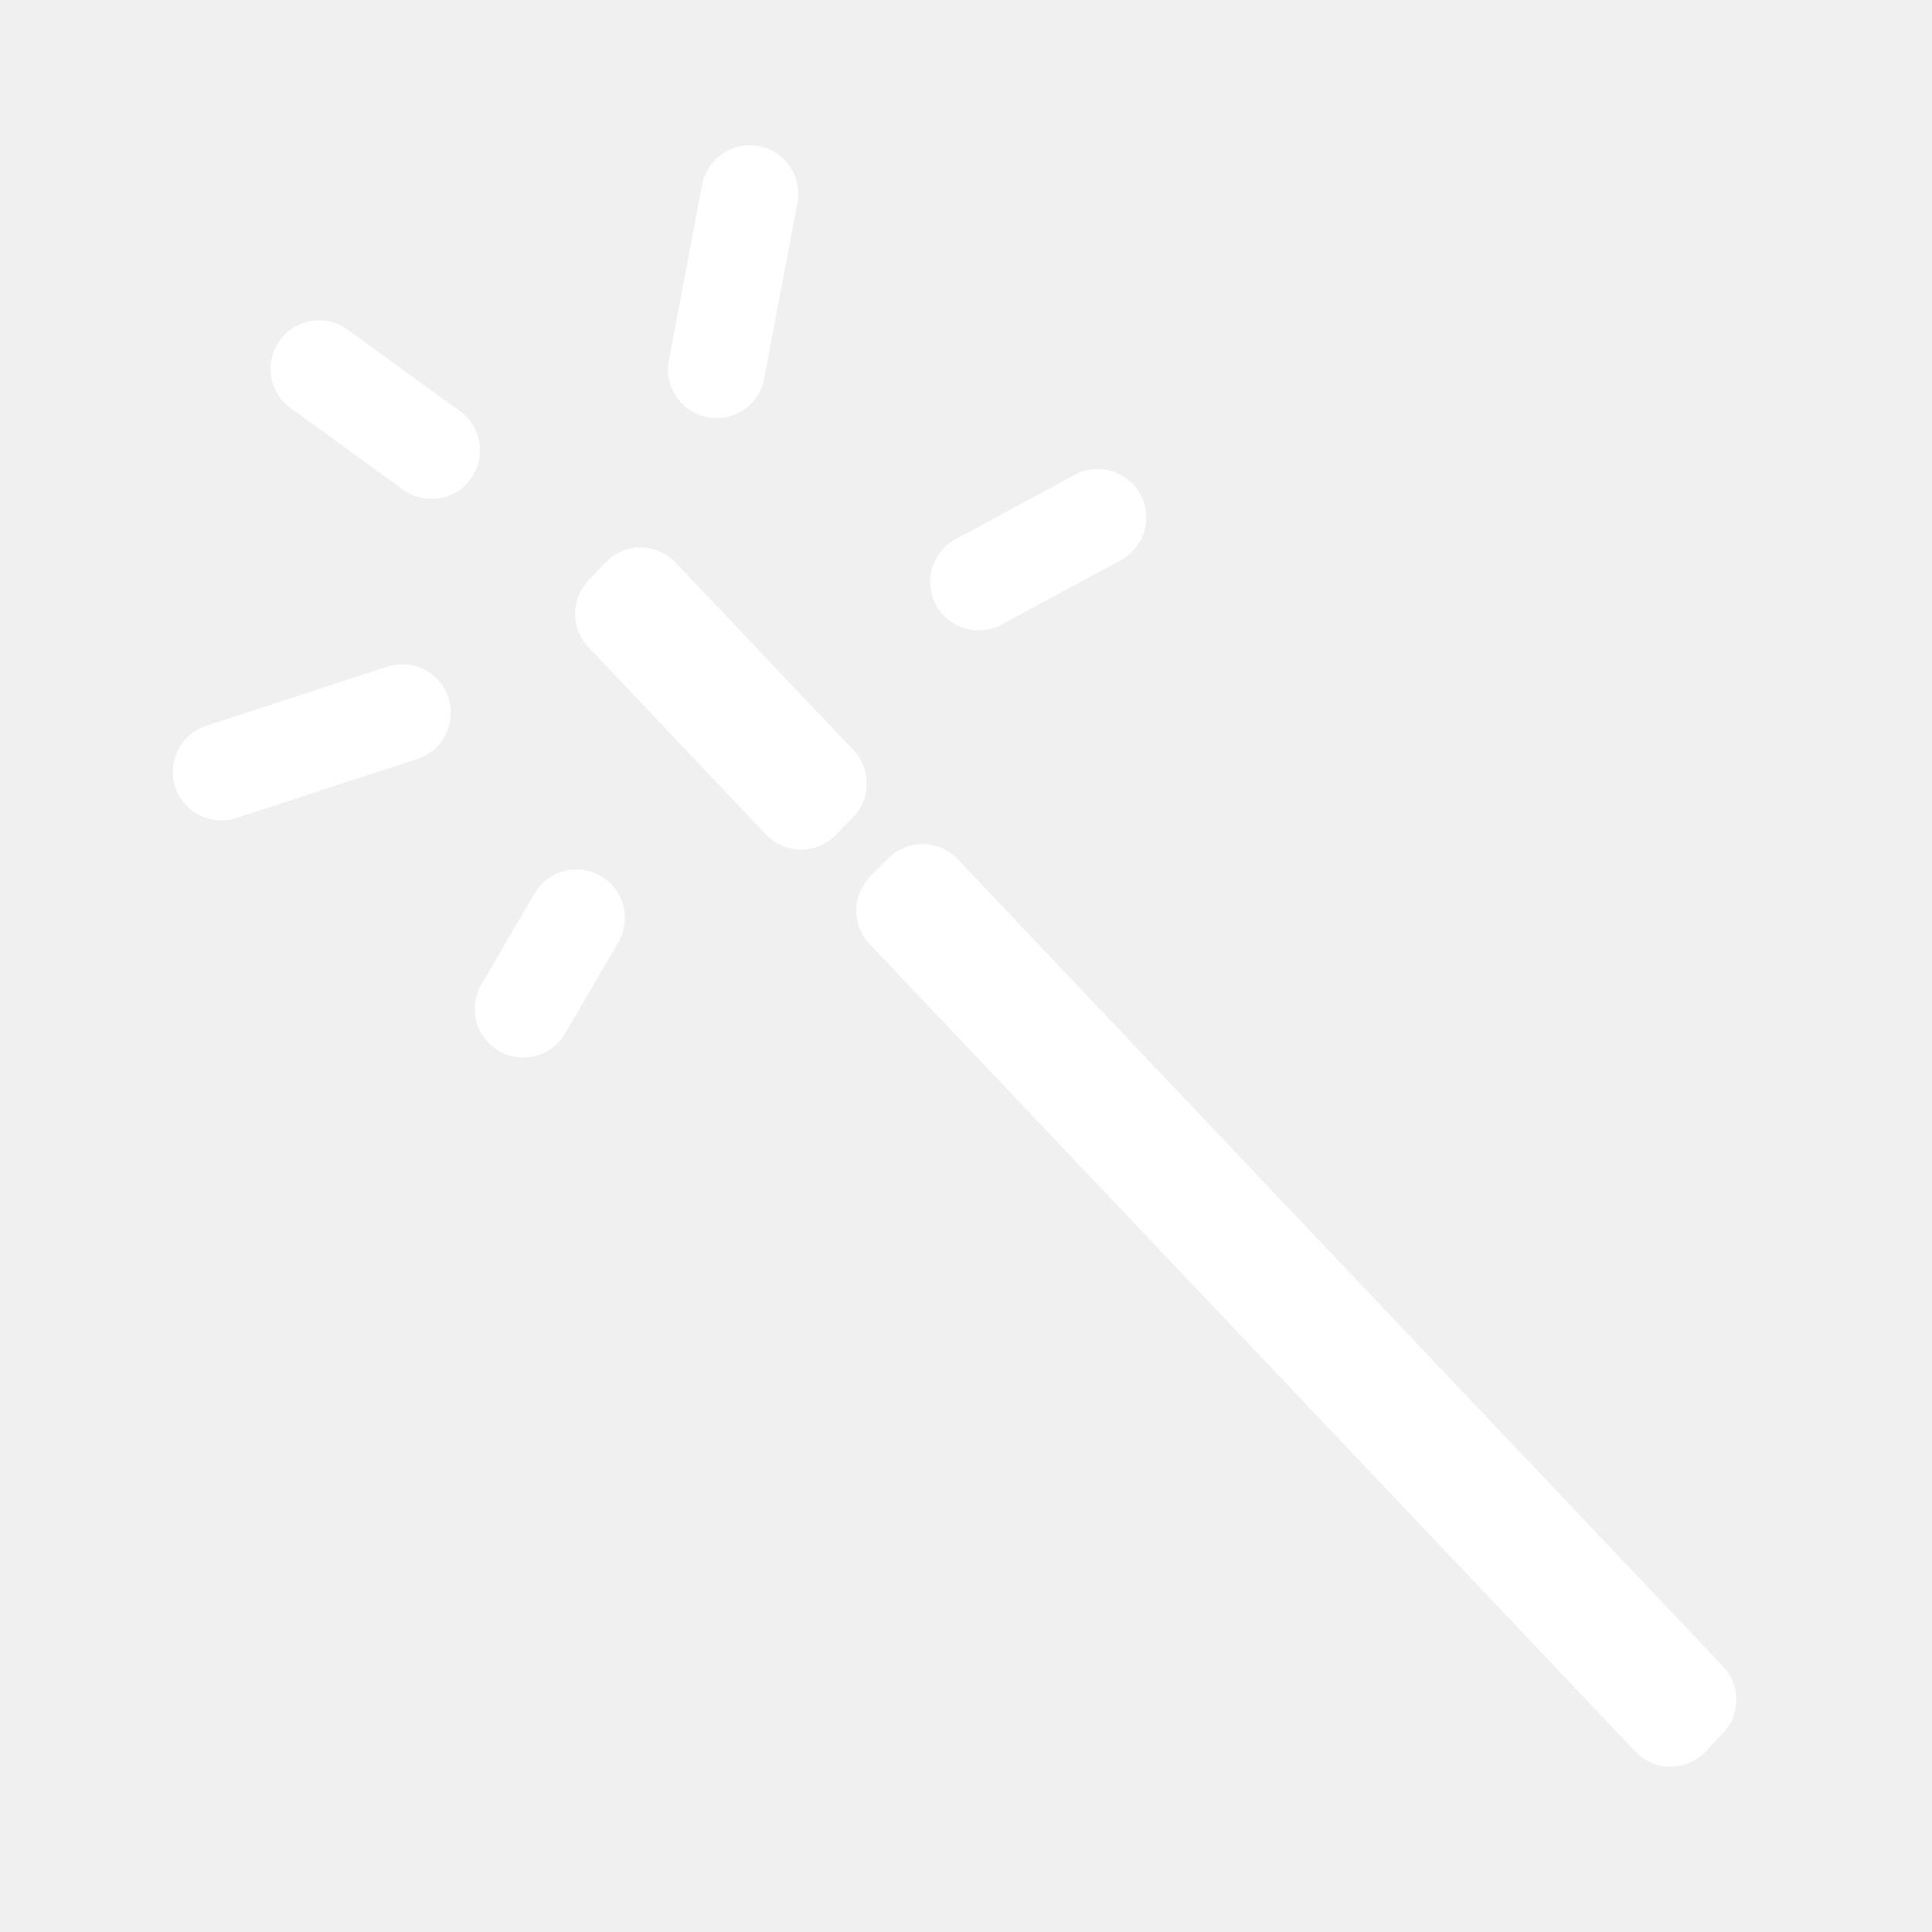
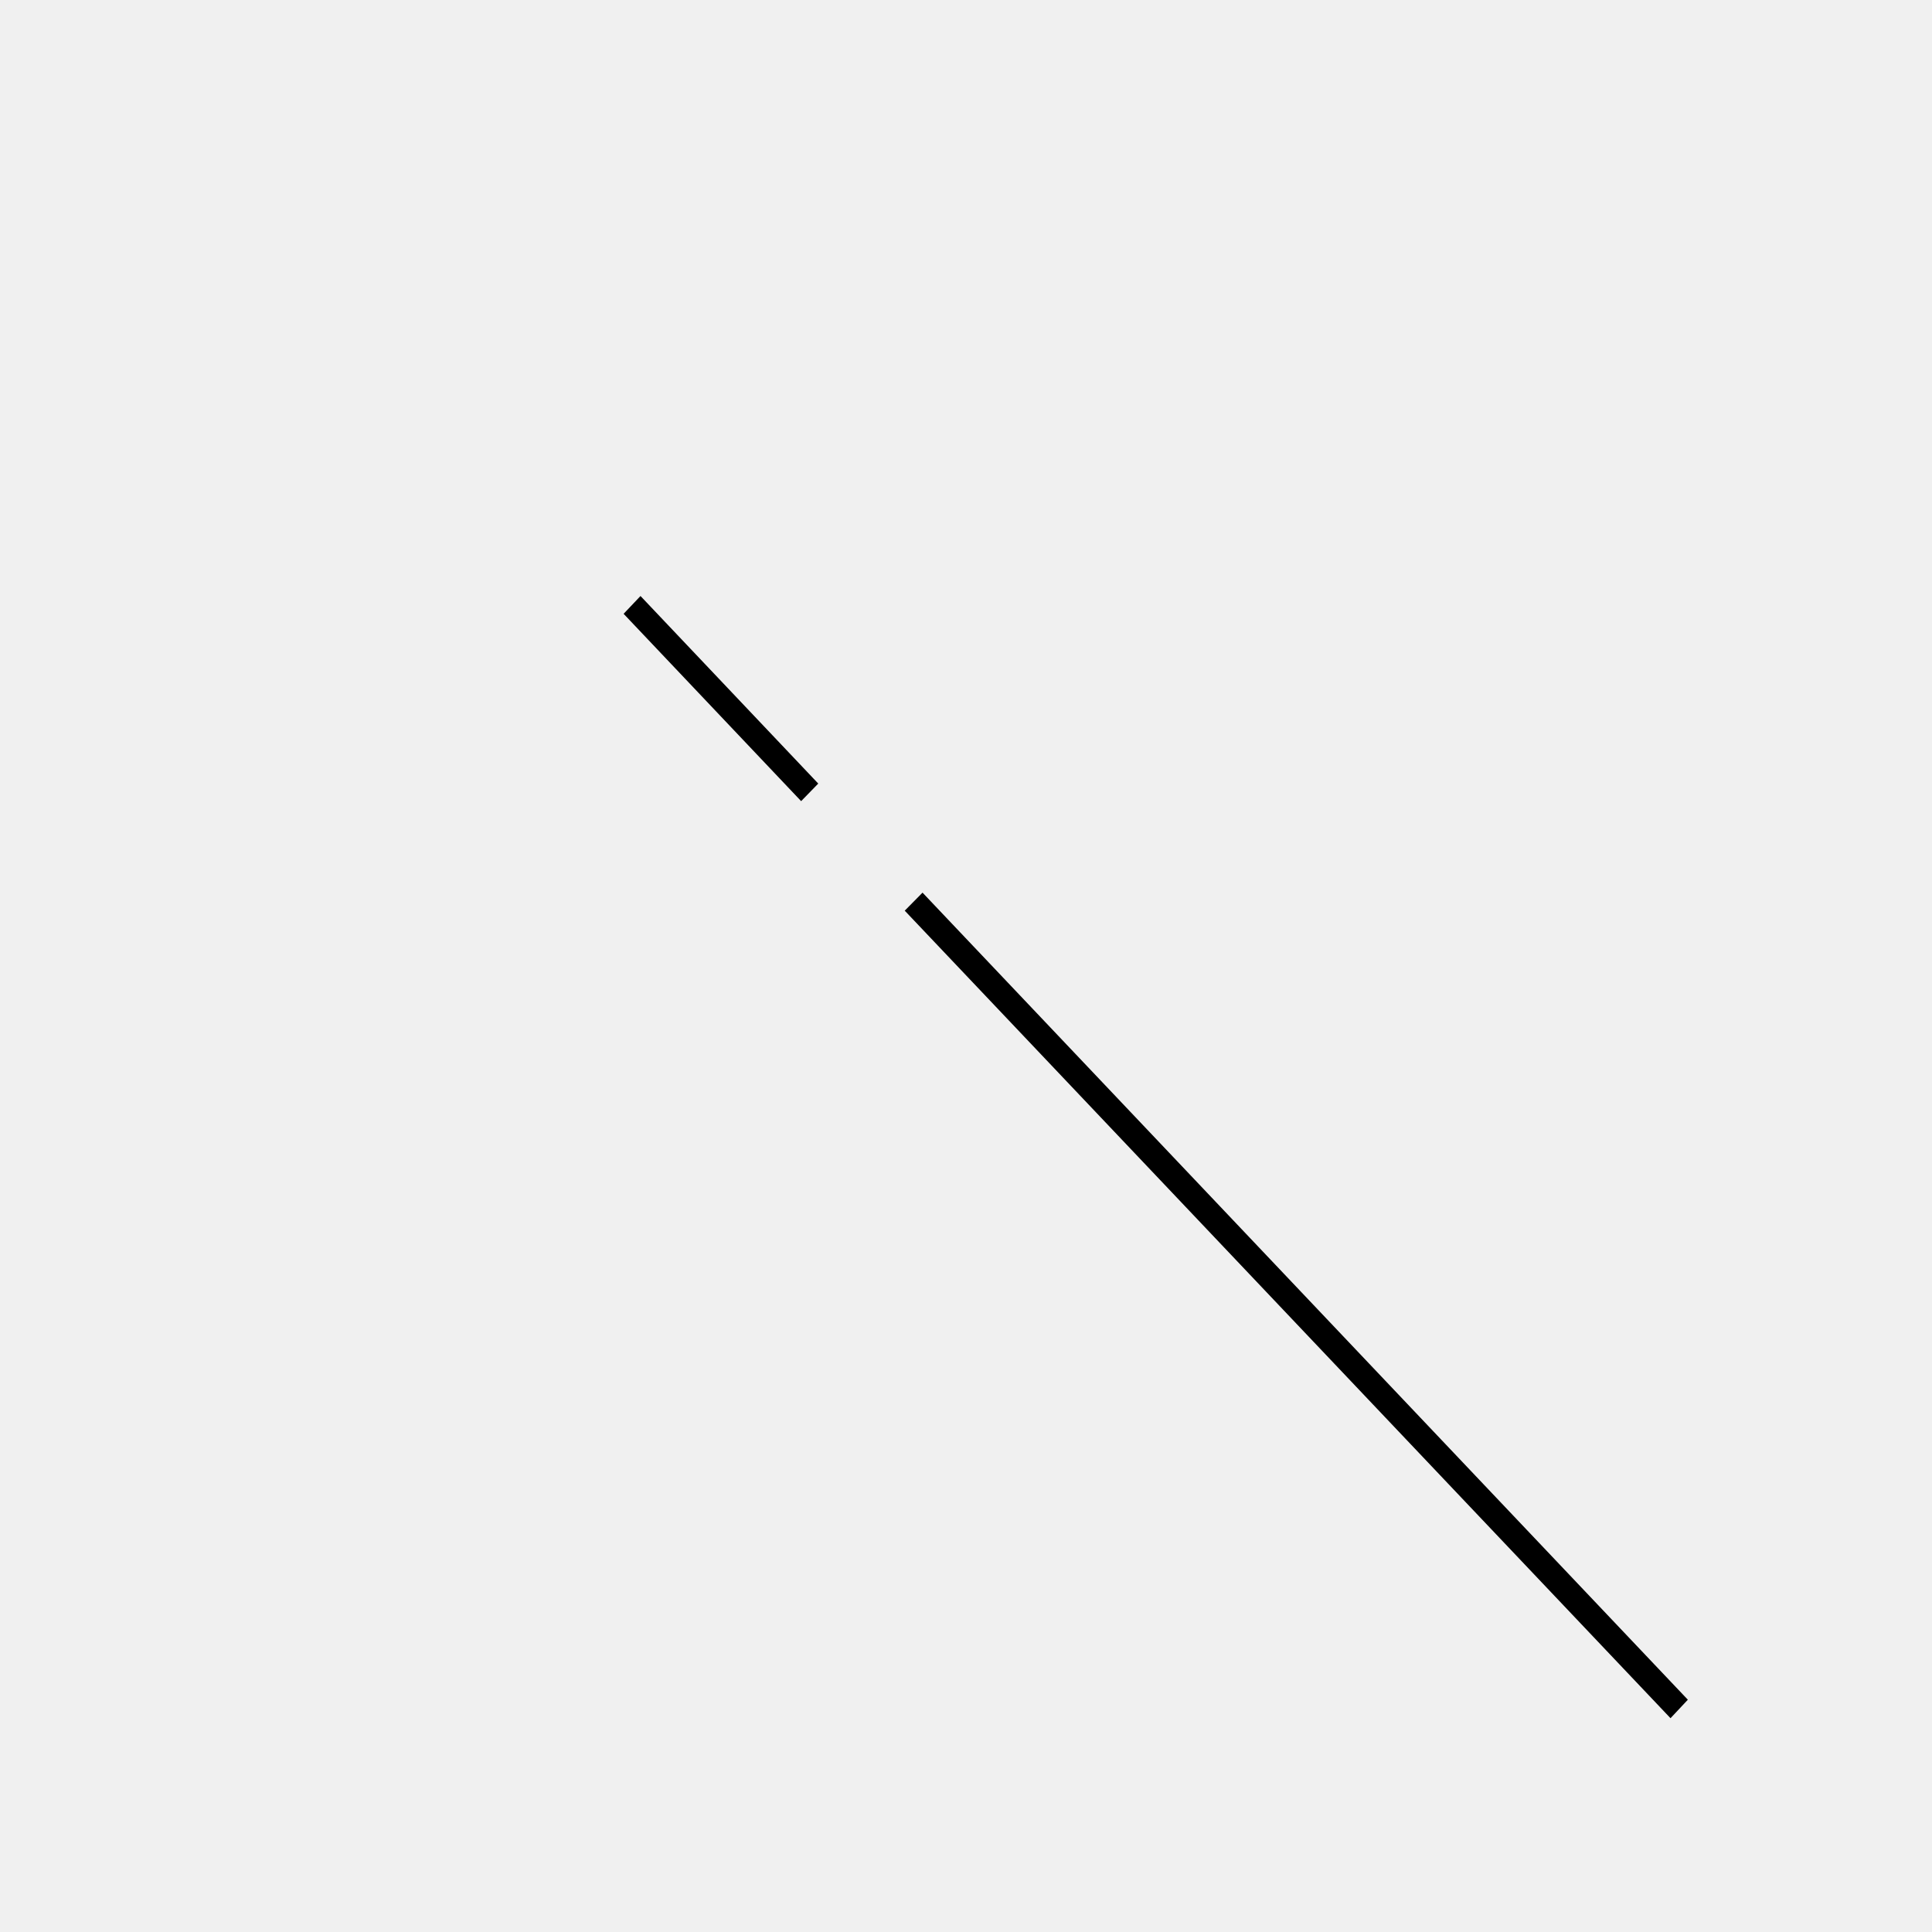
<svg xmlns="http://www.w3.org/2000/svg" viewBox="0 0 8.467 8.467" width="1px" height="1px">
-   <path style="fill:#fff;stroke:#fff;stroke-width:0.425;stroke-linecap:round;stroke-linejoin:round;" d="m 2.807,2.612 -0.074,0.078 0.778,0.821 0.075,-0.077 z m 1.236,1.3 -0.078,0.079 3.356,3.539 0.076,-0.081 z M 0.97,3.383 1.763,3.124 M 1.398,1.616 1.891,1.974 M 3.286,0.849 3.14,1.62 M 2.526,4.023 2.293,4.422 M 4.811,2.268 4.289,2.55" />
+   <path d="m 2.807,2.612 -0.074,0.078 0.778,0.821 0.075,-0.077 z m 1.236,1.3 -0.078,0.079 3.356,3.539 0.076,-0.081 z M 0.97,3.383 1.763,3.124 M 1.398,1.616 1.891,1.974 M 3.286,0.849 3.14,1.62 M 2.526,4.023 2.293,4.422 M 4.811,2.268 4.289,2.55" style="stroke-width:0.425;stroke-linecap:round;stroke-linejoin:round;" />
</svg>
